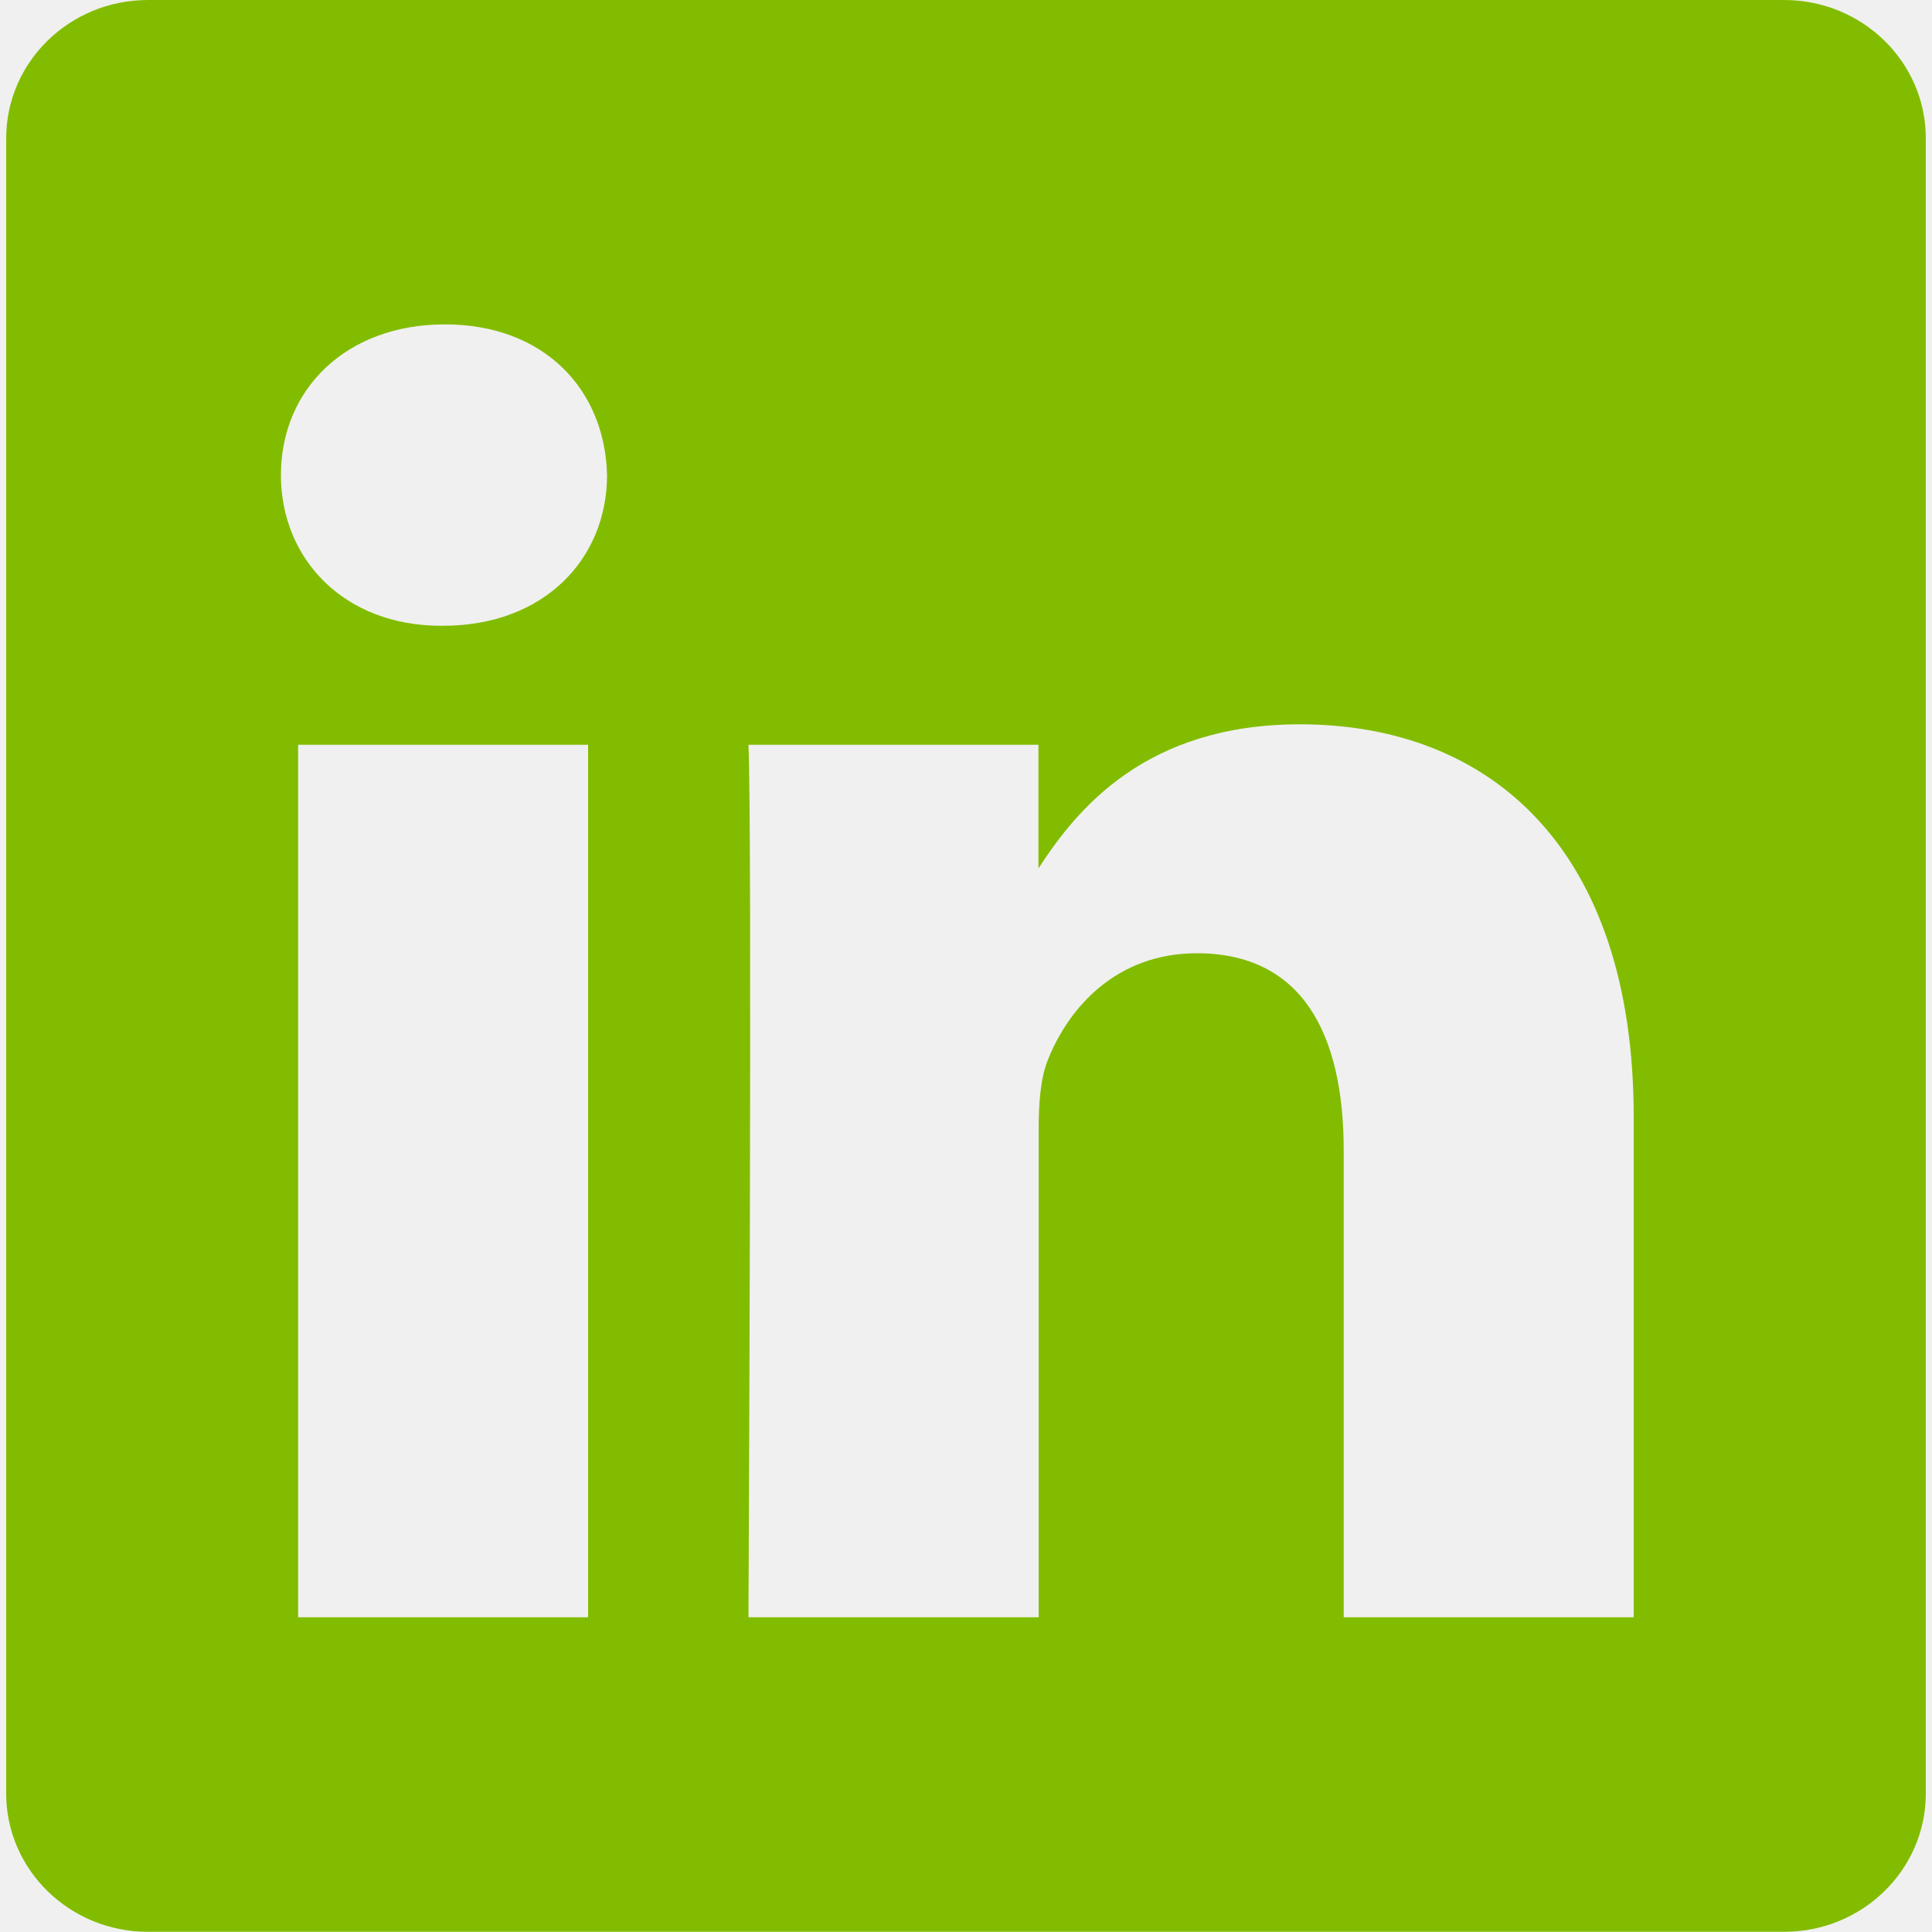
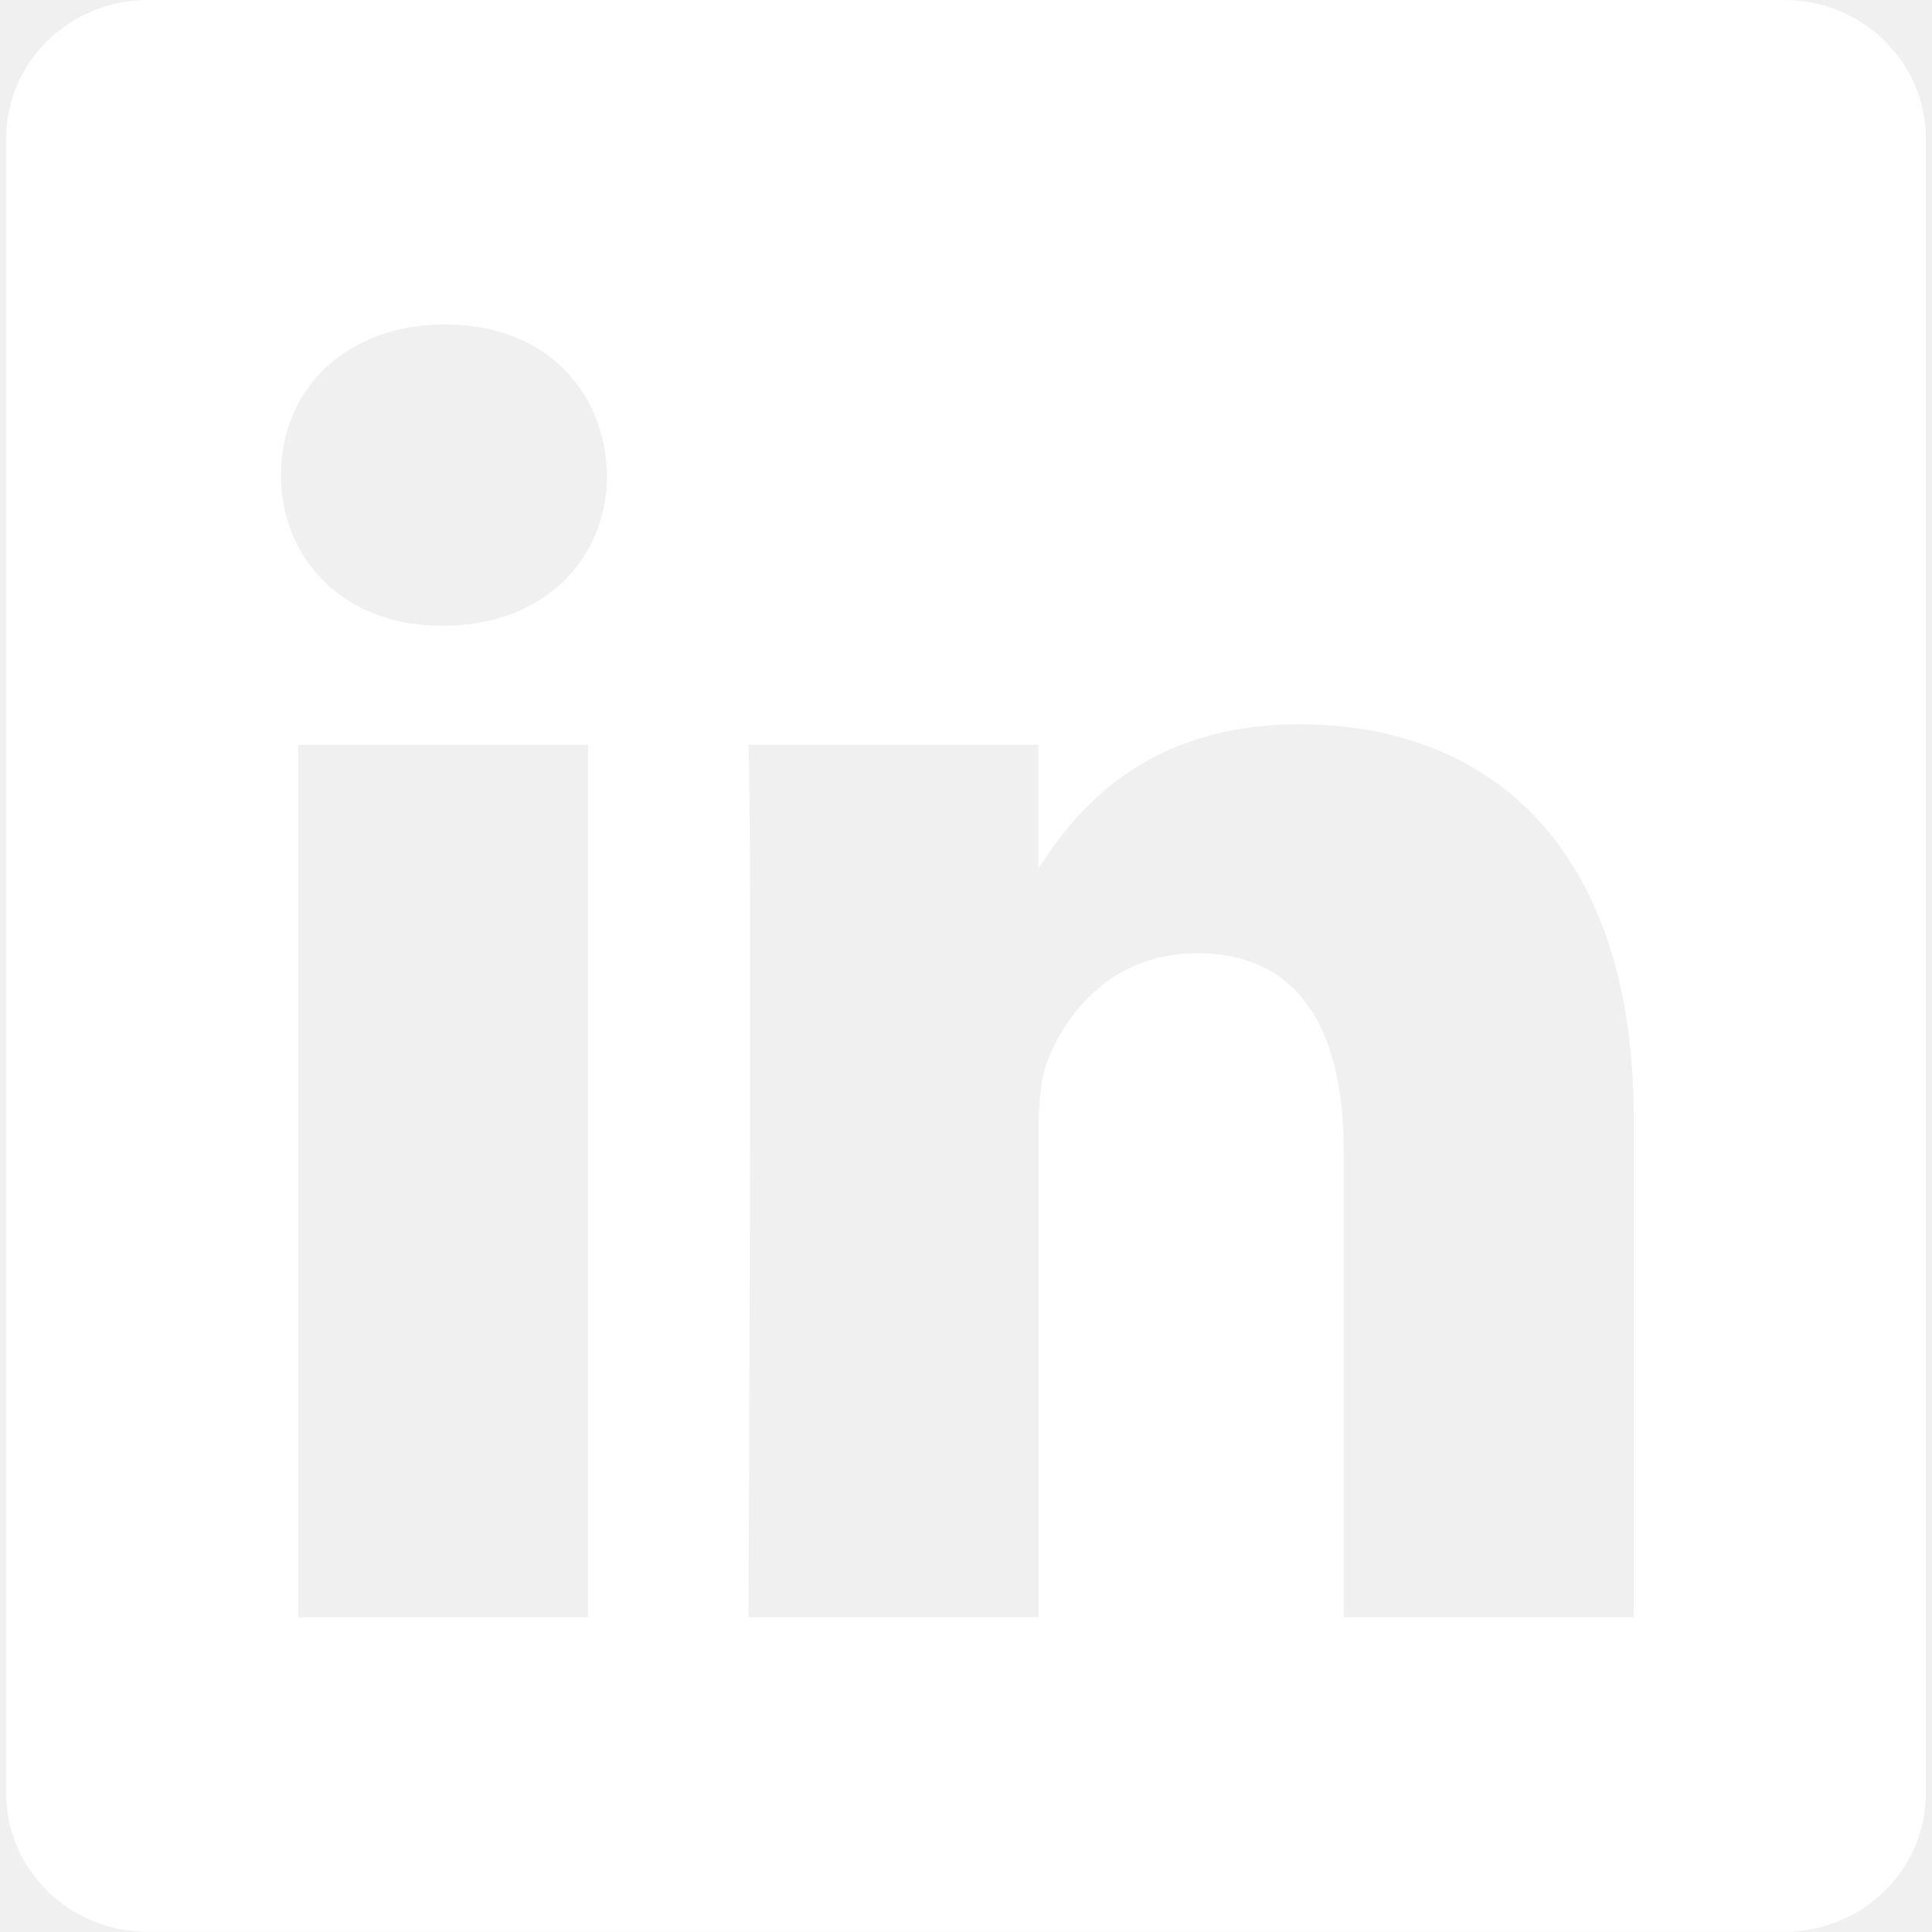
<svg xmlns="http://www.w3.org/2000/svg" version="1.1" id="Layer_1" x="0px" y="0px" viewBox="0 0 1000 1000" style="enable-background:new 0 0 1000 1000;" xml:space="preserve">
-   <path fill="#82bc00" d="M923.4,0H76.6C36,0,3.2,32.1,3.2,71.6v856.7c0,39.6,32.9,71.6,73.4,71.6h846.8c40.6,0,73.4-32.1,73.4-71.6V71.6  C996.8,32.1,964,0,923.4,0z M304.4,837.1H154.3V385.5h150.1V837.1z M229.3,323.9L229.3,323.9h-1c-50.4,0-82.9-34.7-82.9-78  c0-44.3,33.6-78,84.9-78c51.3,0,82.9,33.7,83.9,78C314.2,289.2,281.7,323.9,229.3,323.9z M845.6,837.1H695.5V595.5  c0-60.7-21.7-102.1-76-102.1c-41.5,0-66.2,27.9-77,54.9c-4,9.6-4.9,23.1-4.9,36.6v252.2H387.4c0,0,2-409.2,0-451.6h150.1v64  c19.9-30.8,55.6-74.6,135.3-74.6c98.7,0,172.8,64.5,172.8,203.2V837.1z" />
+   <path fill="#fff" d="M923.4,0H76.6C36,0,3.2,32.1,3.2,71.6v856.7c0,39.6,32.9,71.6,73.4,71.6h846.8c40.6,0,73.4-32.1,73.4-71.6V71.6  C996.8,32.1,964,0,923.4,0z M304.4,837.1H154.3V385.5h150.1V837.1z M229.3,323.9L229.3,323.9h-1c-50.4,0-82.9-34.7-82.9-78  c0-44.3,33.6-78,84.9-78c51.3,0,82.9,33.7,83.9,78C314.2,289.2,281.7,323.9,229.3,323.9z M845.6,837.1H695.5V595.5  c0-60.7-21.7-102.1-76-102.1c-41.5,0-66.2,27.9-77,54.9c-4,9.6-4.9,23.1-4.9,36.6v252.2H387.4c0,0,2-409.2,0-451.6h150.1v64  c19.9-30.8,55.6-74.6,135.3-74.6c98.7,0,172.8,64.5,172.8,203.2V837.1z" />
</svg>
